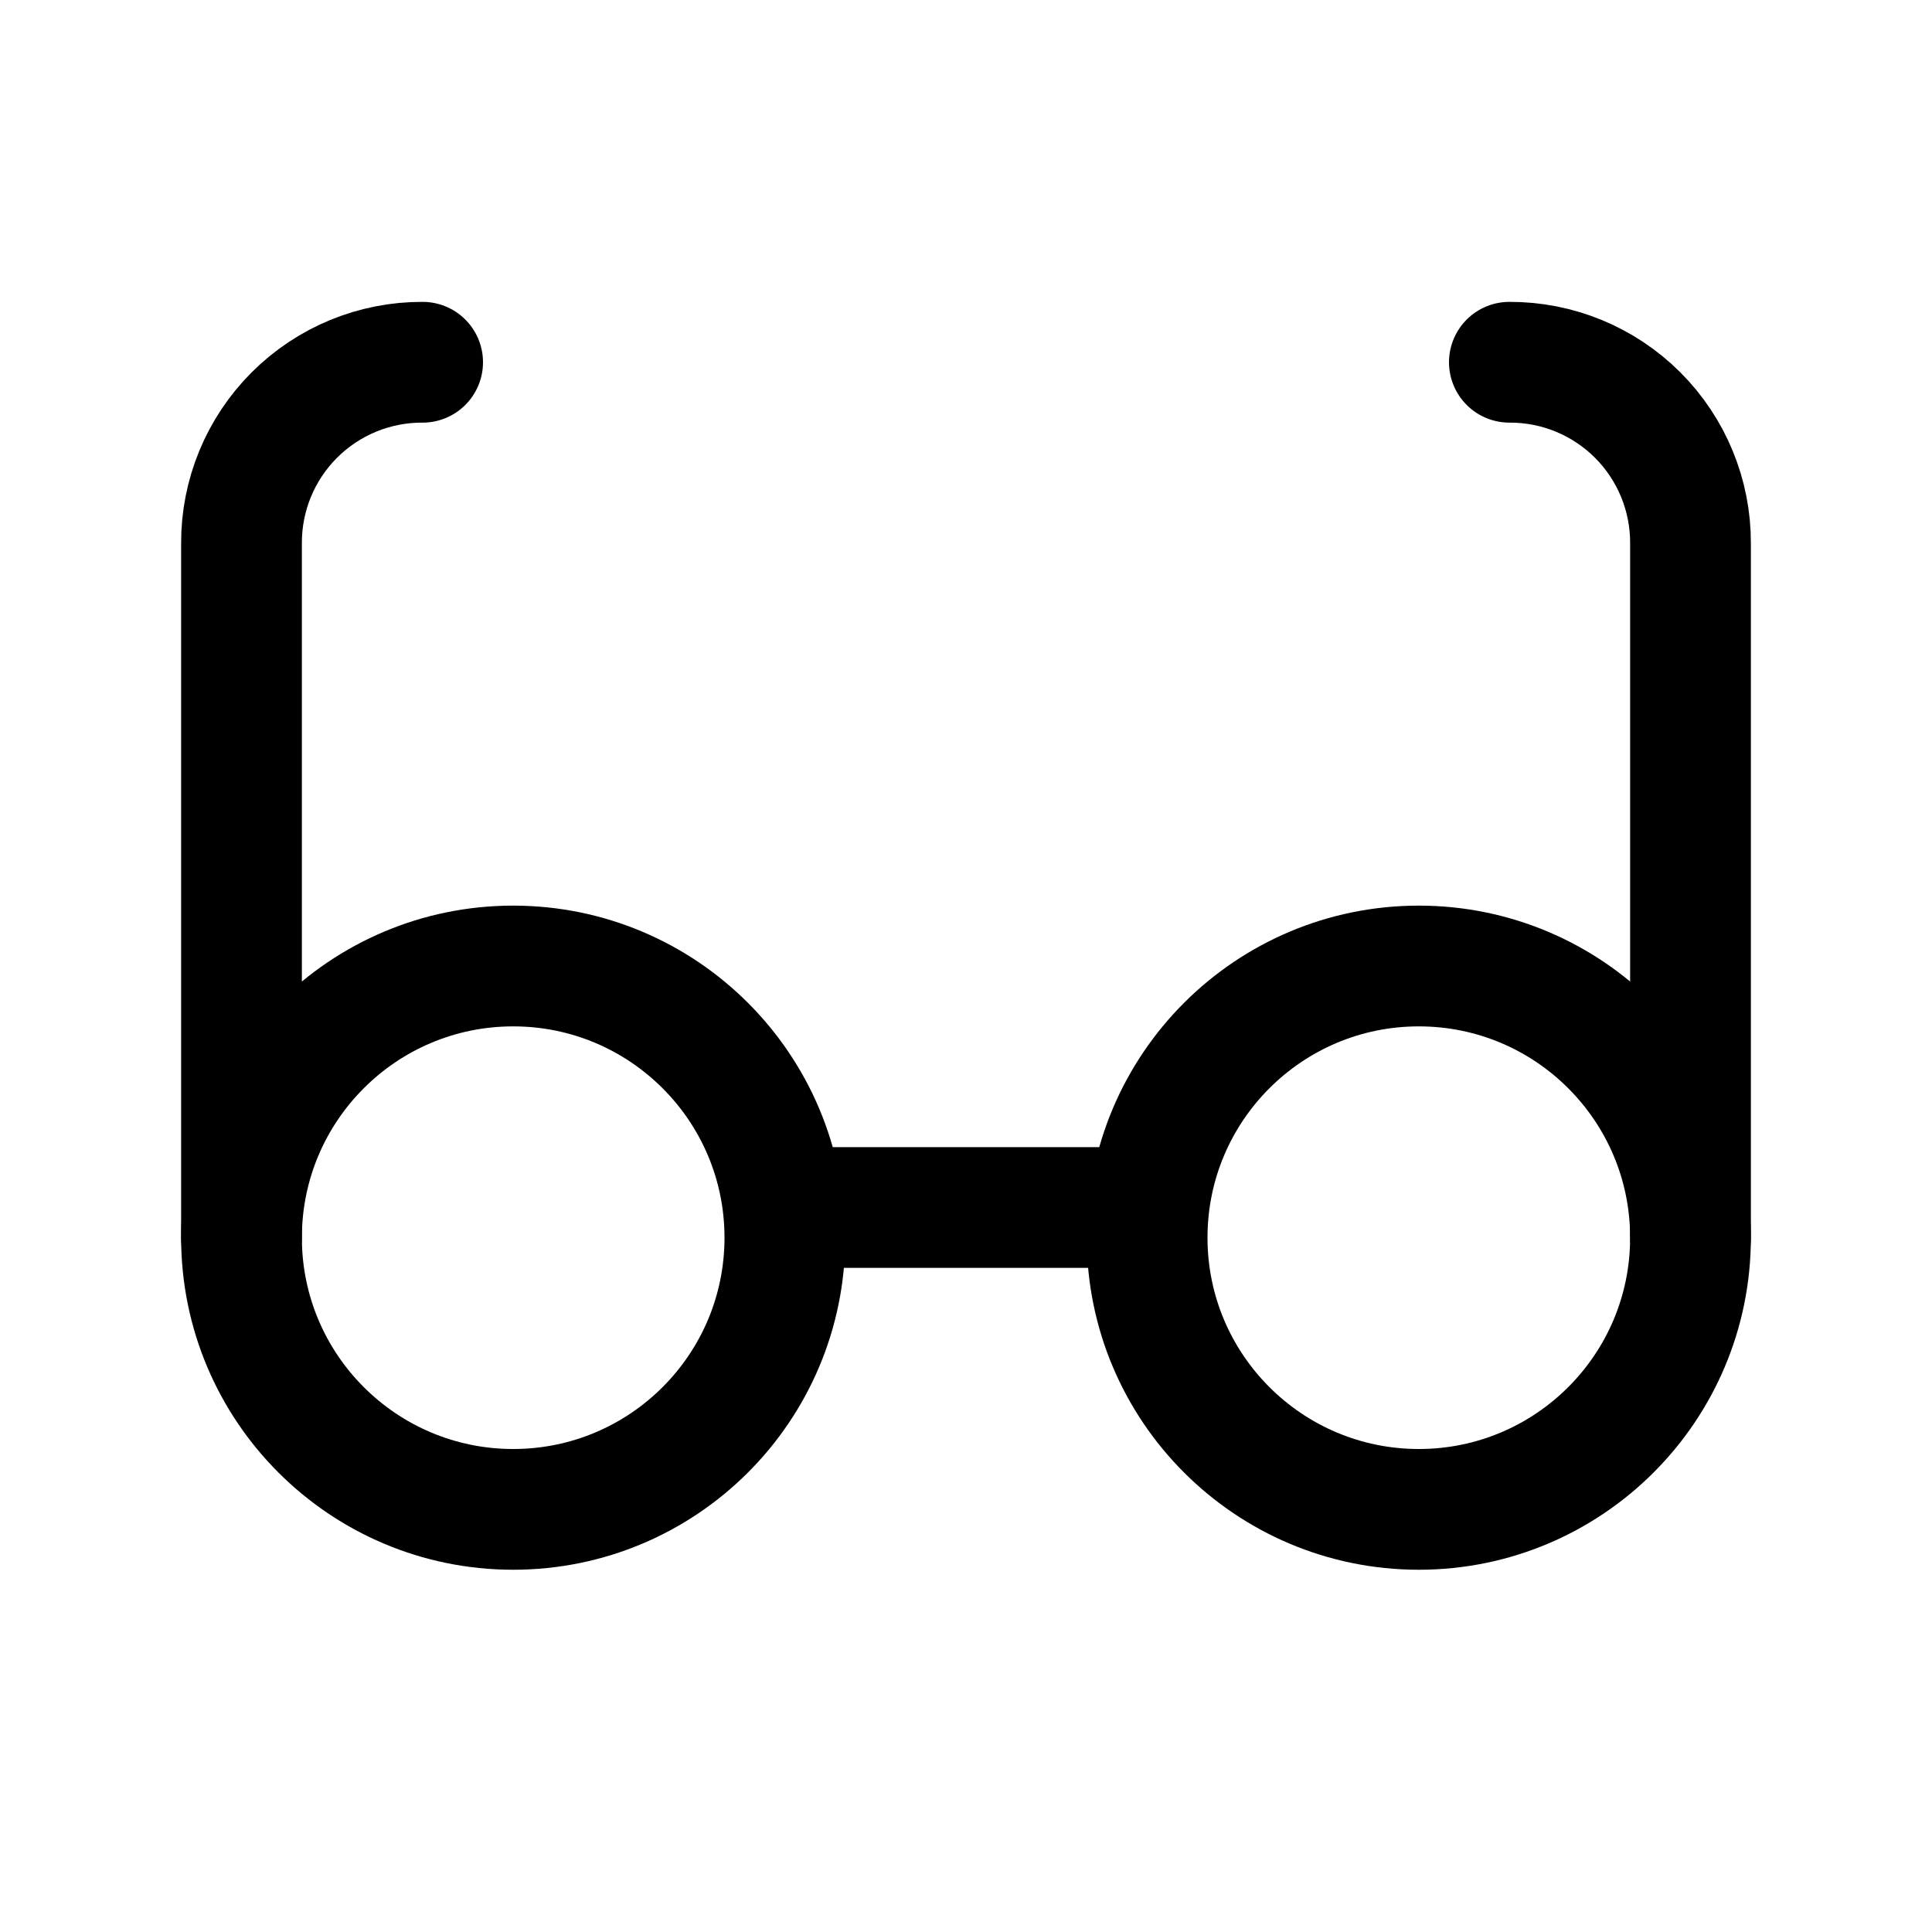
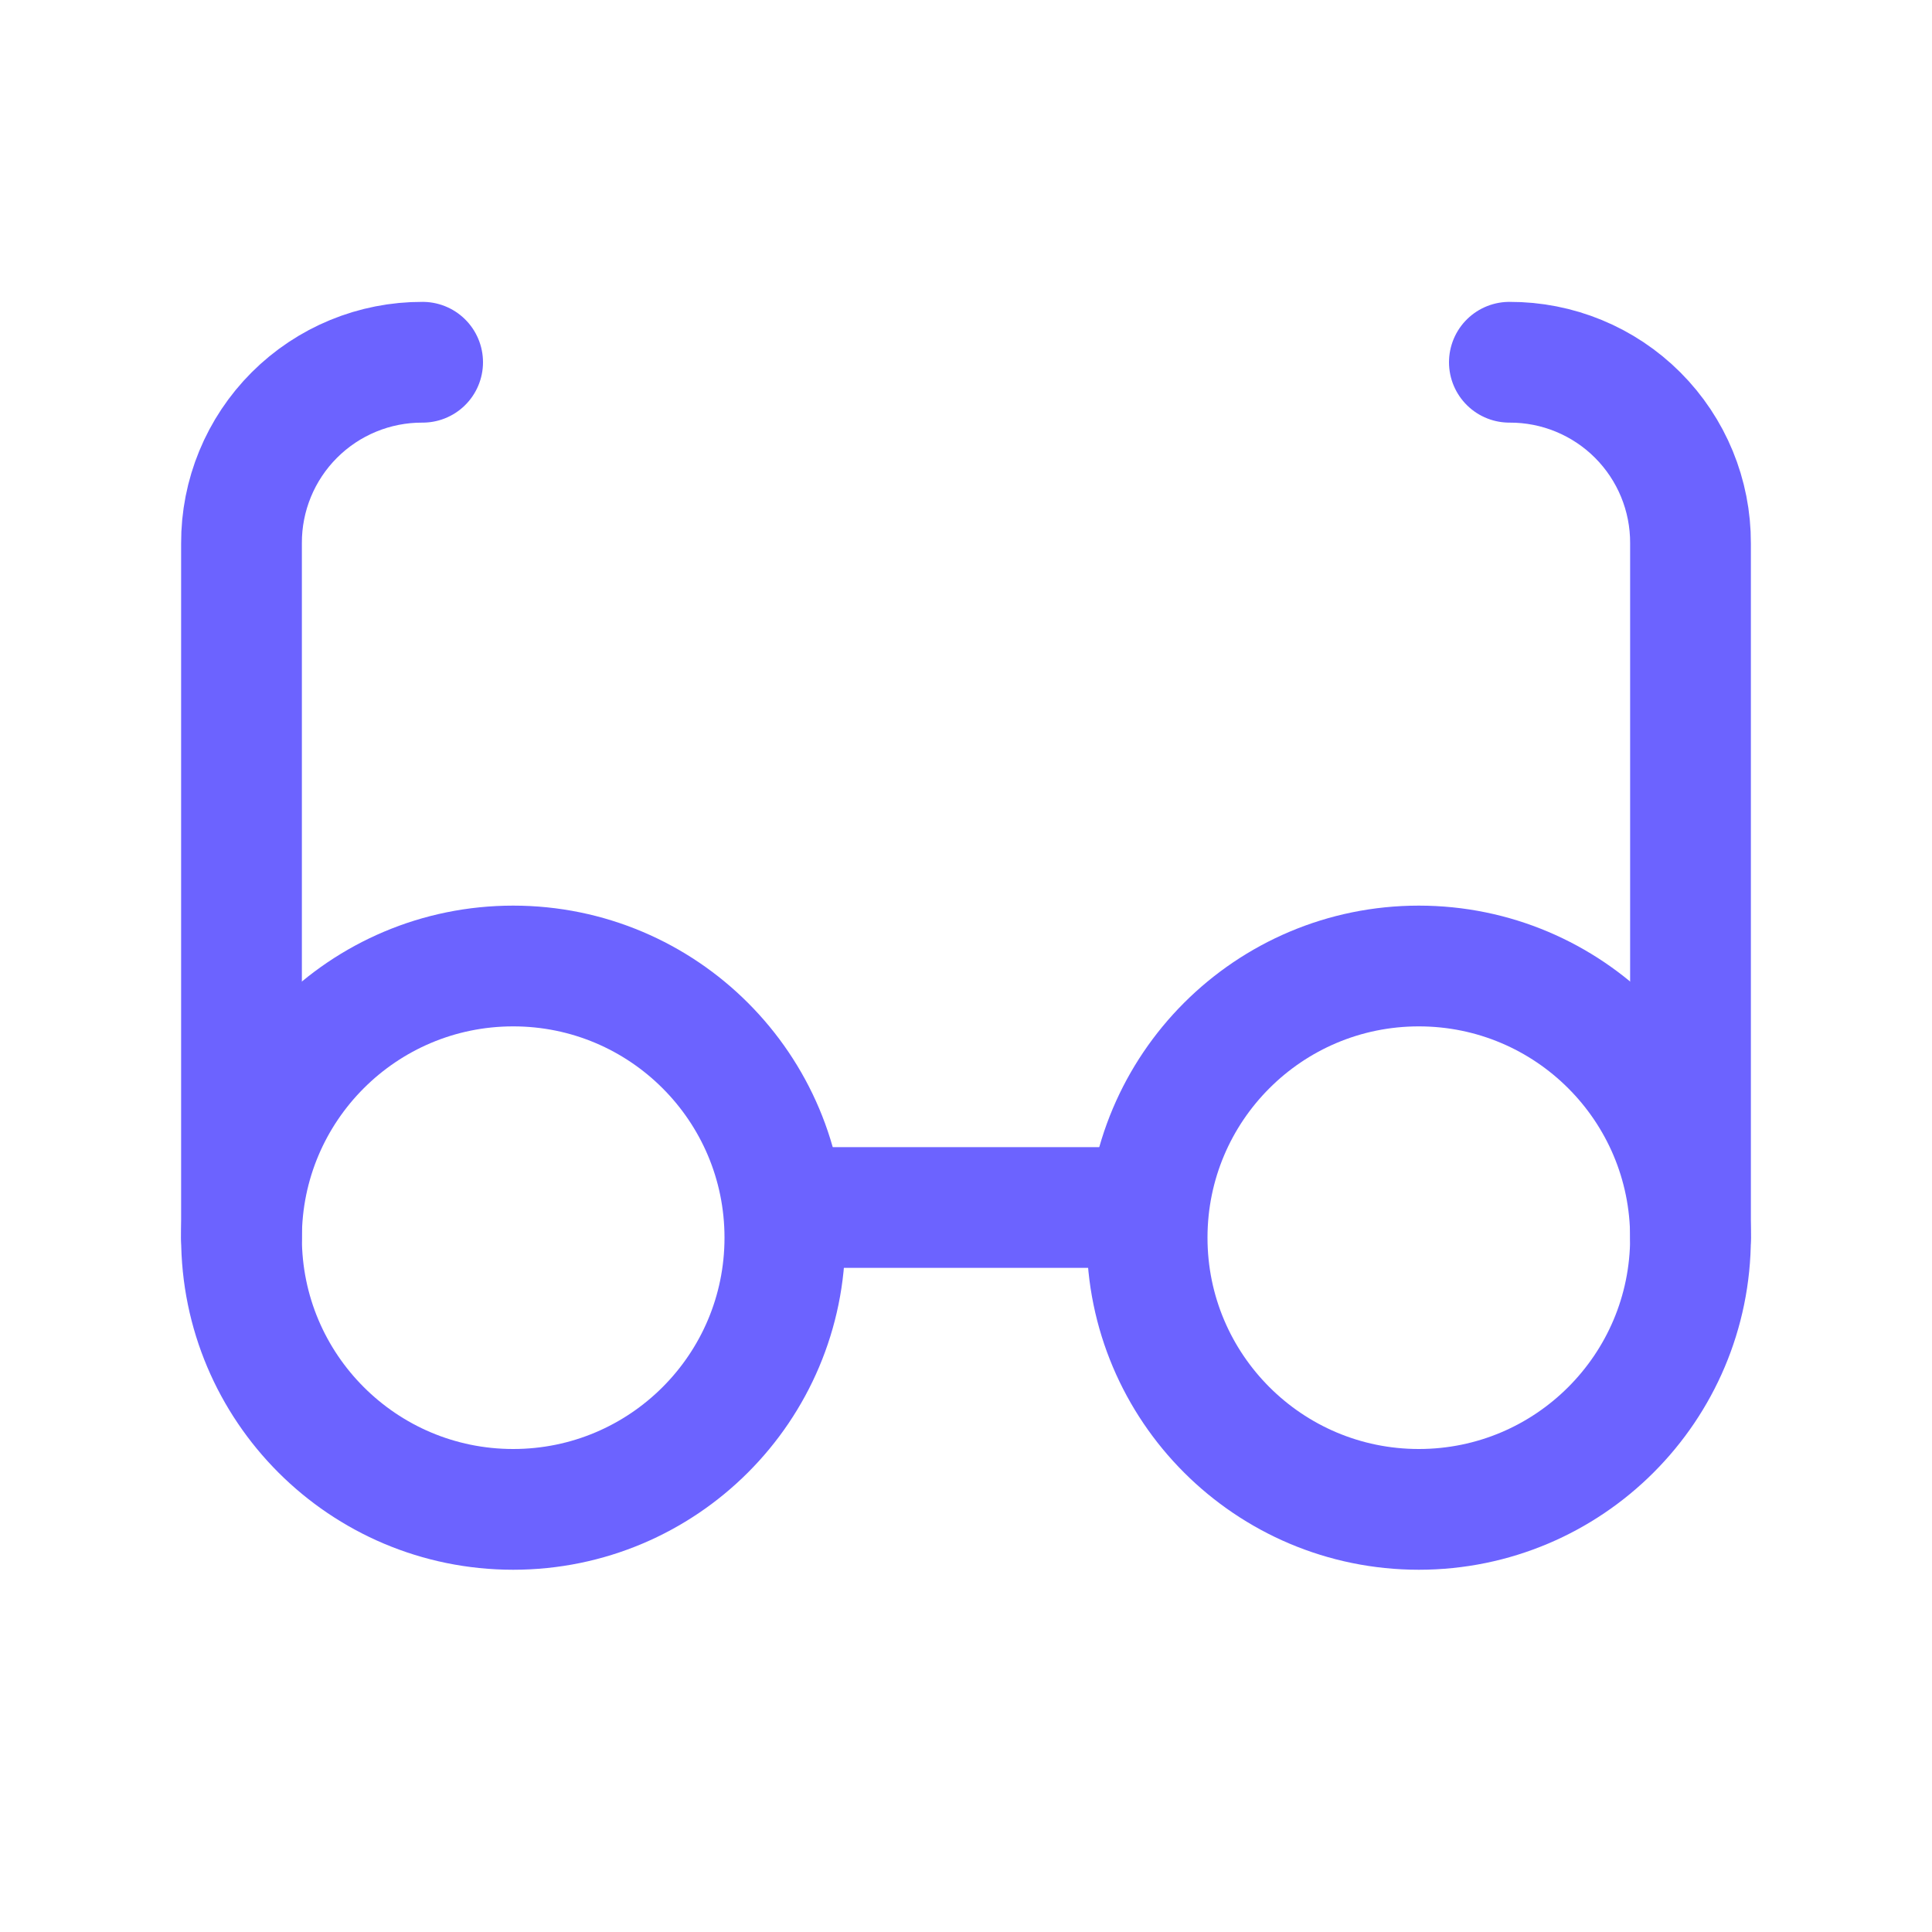
<svg xmlns="http://www.w3.org/2000/svg" width="192" height="192" fill="#000000" viewBox="0 0 256 256">
  <rect width="256" height="256" fill="none" />
-   <circle cx="68" cy="164" r="36" fill="none" stroke="#000000" stroke-linecap="round" stroke-linejoin="round" stroke-width="16" />
-   <circle cx="188" cy="164" r="36" fill="none" stroke="#000000" stroke-linecap="round" stroke-linejoin="round" stroke-width="16" />
-   <line x1="104" y1="160" x2="152" y2="160" fill="none" stroke="#000000" stroke-linecap="round" stroke-linejoin="round" stroke-width="16" />
-   <path d="M32,164V72A23.9,23.9,0,0,1,56,48" fill="none" stroke="#000000" stroke-linecap="round" stroke-linejoin="round" stroke-width="16" />
-   <path d="M200,48a23.9,23.9,0,0,1,24,24v92" fill="none" stroke="#000000" stroke-linecap="round" stroke-linejoin="round" stroke-width="16" />
+   <circle cx="68" cy="164" r="36" fill="none" stroke="#6C63FF" stroke-linecap="round" stroke-linejoin="round" stroke-width="16" />
+   <circle cx="188" cy="164" r="36" fill="none" stroke="#6C63FF" stroke-linecap="round" stroke-linejoin="round" stroke-width="16" />
+   <line x1="104" y1="160" x2="152" y2="160" fill="none" stroke="#6C63FF" stroke-linecap="round" stroke-linejoin="round" stroke-width="16" />
+   <path d="M32,164V72A23.9,23.9,0,0,1,56,48" fill="none" stroke="#6C63FF" stroke-linecap="round" stroke-linejoin="round" stroke-width="16" />
+   <path d="M200,48a23.9,23.9,0,0,1,24,24v92" fill="none" stroke="#6C63FF" stroke-linecap="round" stroke-linejoin="round" stroke-width="16" />
</svg>
